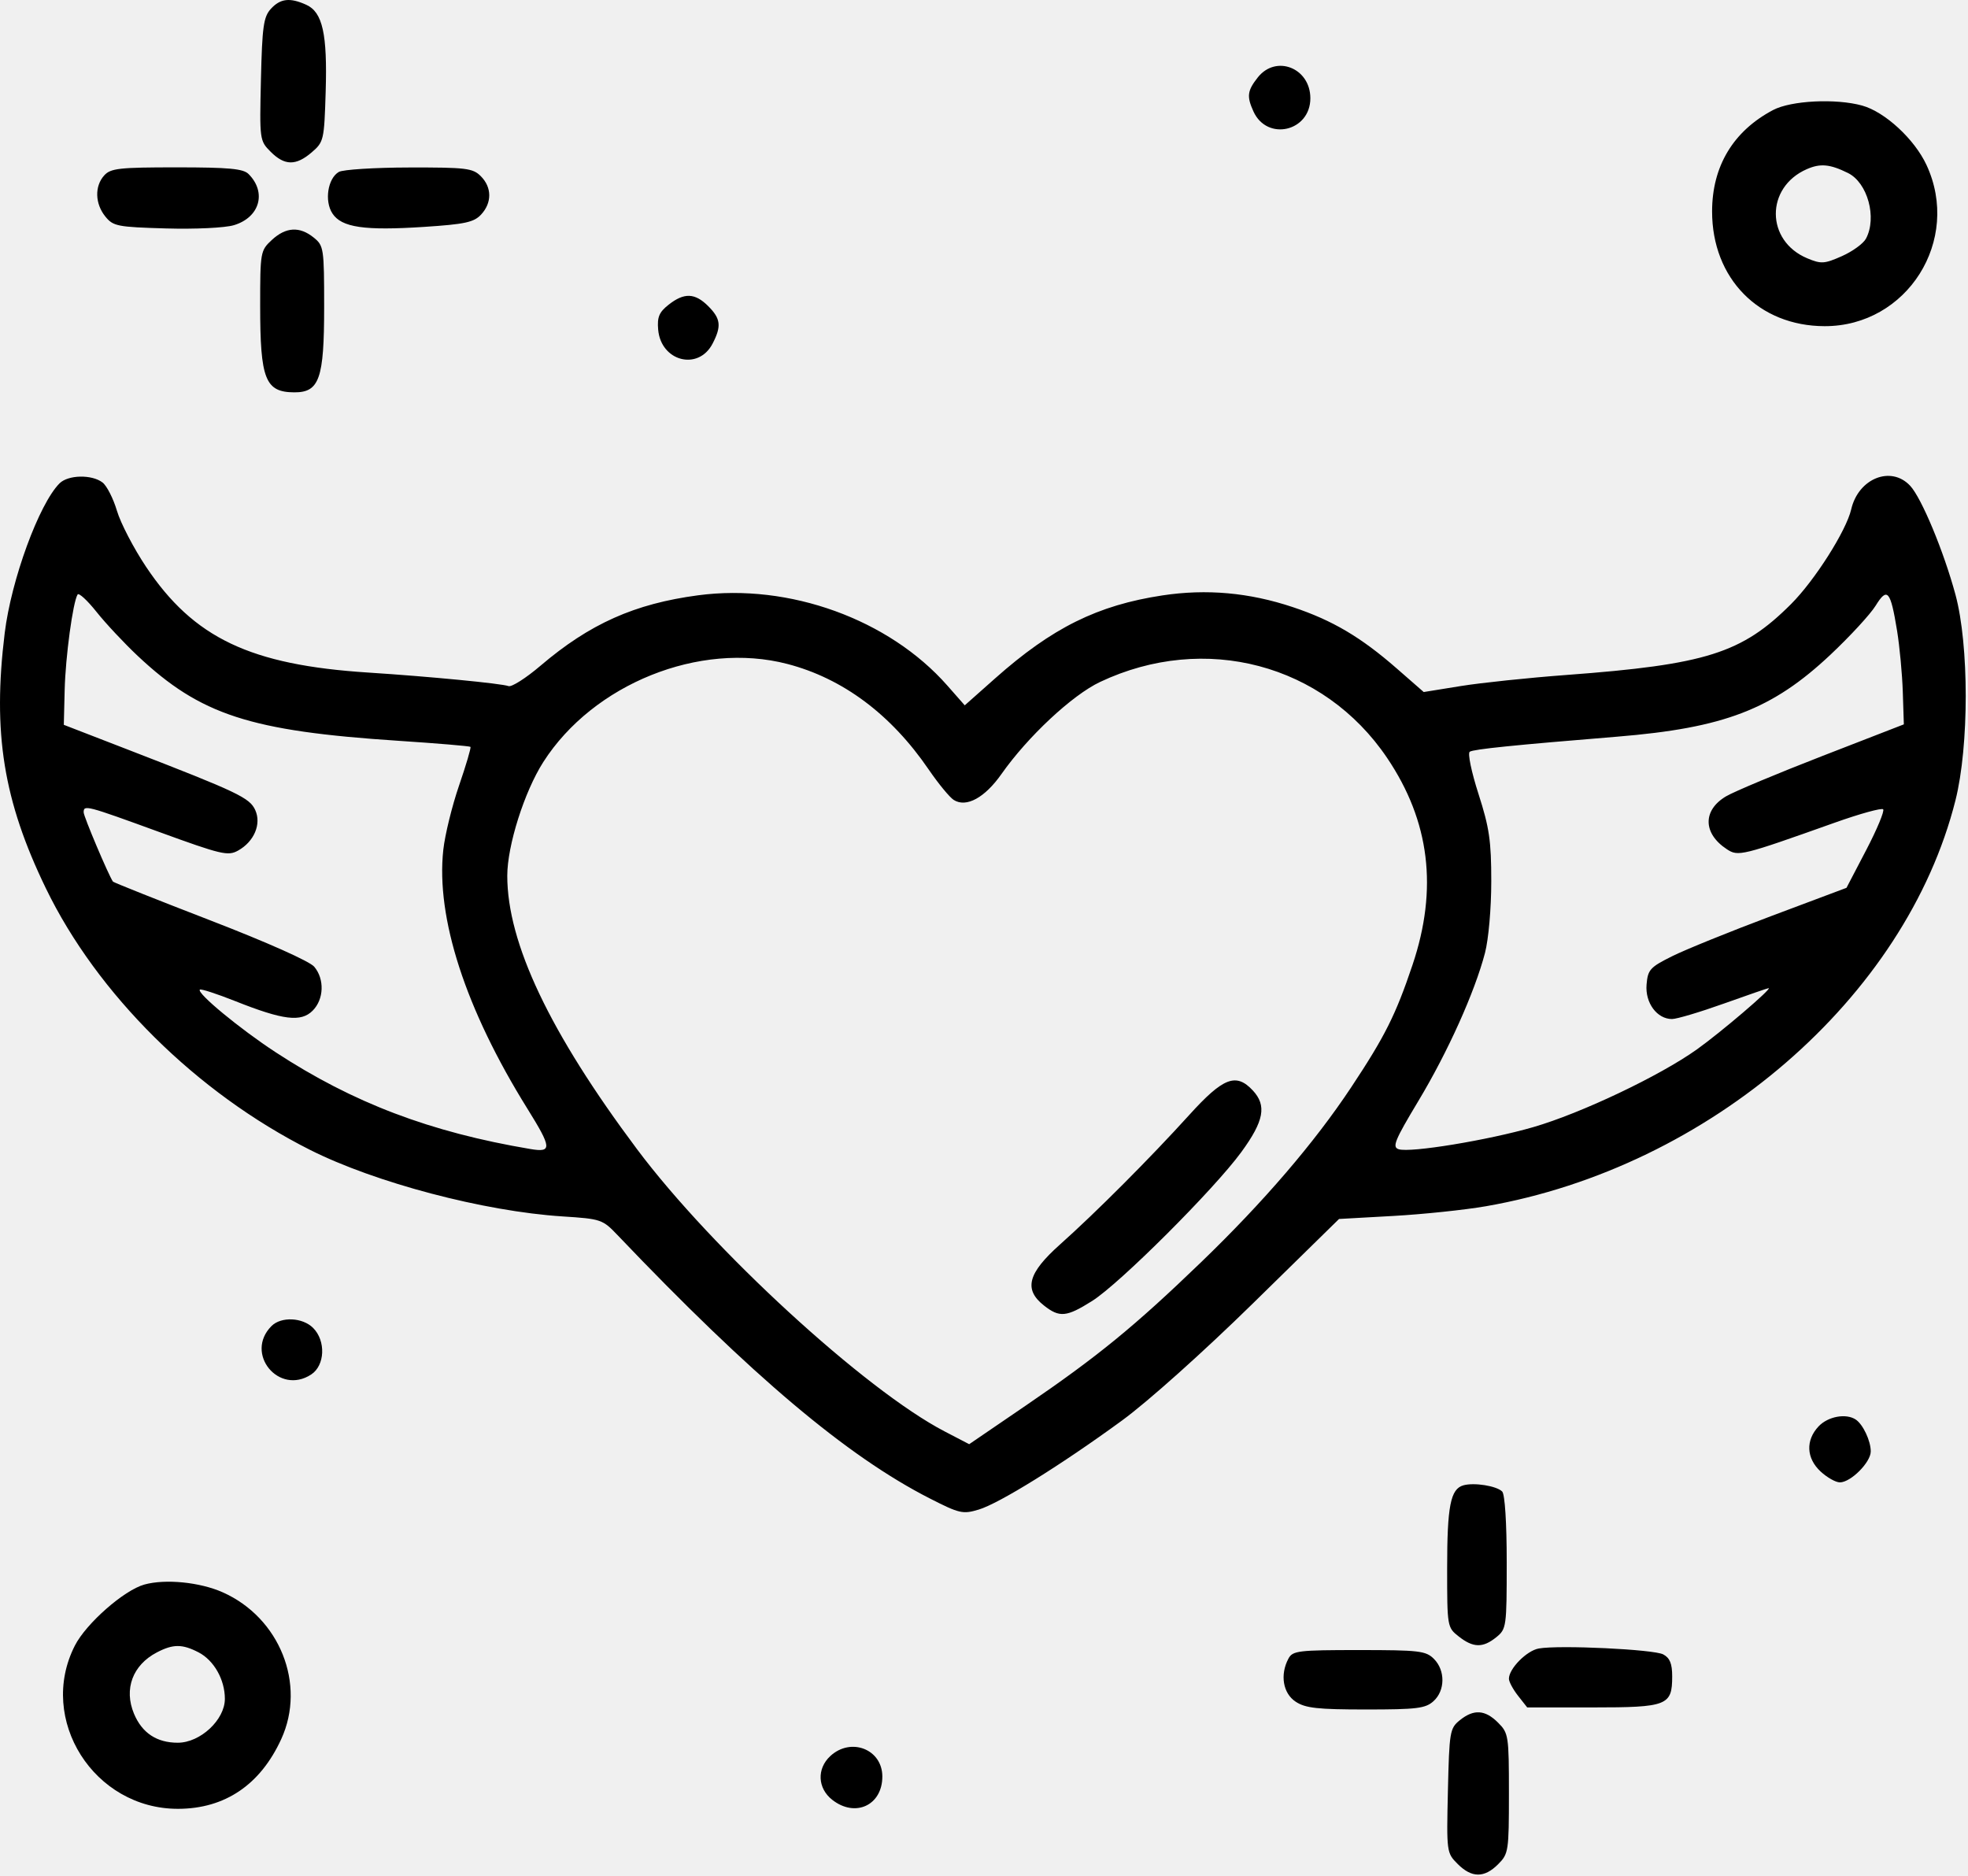
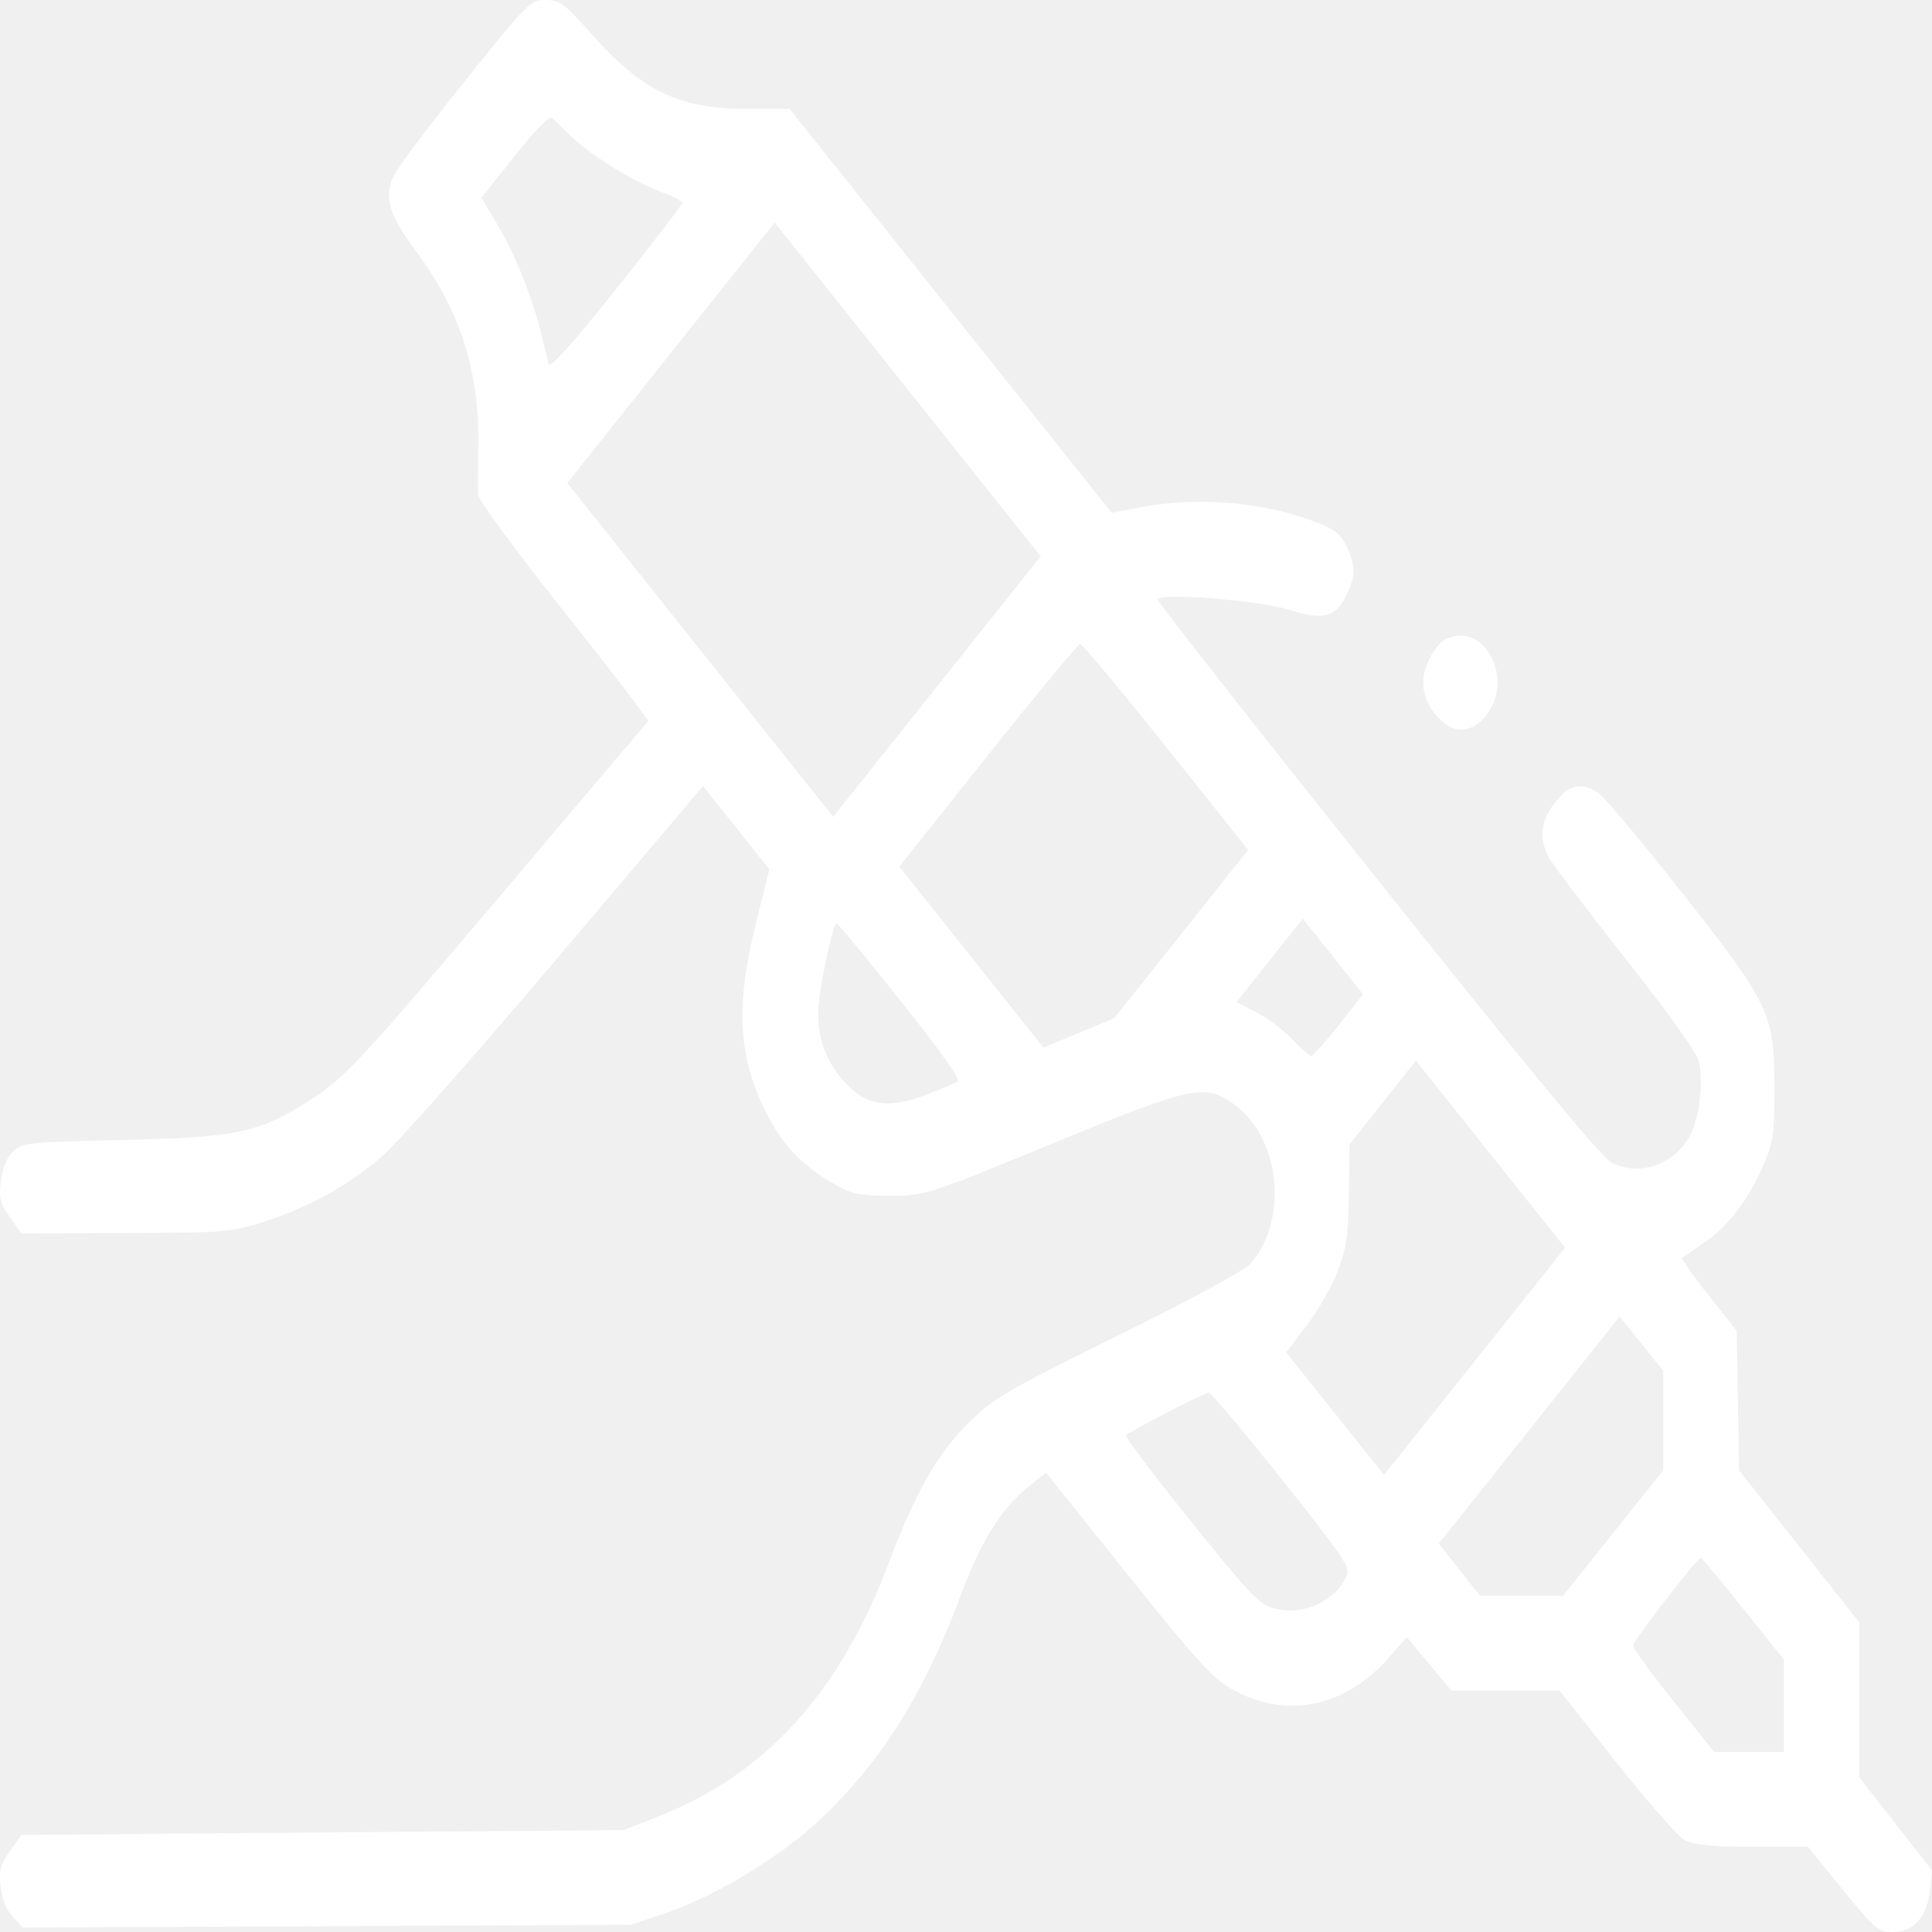
- <svg xmlns="http://www.w3.org/2000/svg" width="446" height="425" viewBox="0 0 446 425" fill="none">
-   <path fill-rule="evenodd" clip-rule="evenodd" d="M61.365 2.028C59.724 3.839 59.416 6.045 59.136 17.997C58.815 31.698 58.84 31.896 61.34 34.395C64.508 37.565 67.069 37.596 70.654 34.514C73.374 32.176 73.472 31.756 73.805 20.8C74.204 7.684 73.112 2.772 69.422 1.091C65.707 -0.603 63.519 -0.348 61.365 2.028ZM285.034 17.561C282.669 20.567 282.509 21.841 284.07 25.268C287.169 32.069 296.961 29.791 296.961 22.27C296.961 15.392 289.162 12.312 285.034 17.561ZM401.82 24.938C392.794 29.706 388.005 37.675 388.005 47.925C388.005 63.1 398.596 73.891 413.514 73.915C432.213 73.945 444.533 54.434 436.587 37.37C433.869 31.532 427.183 25.36 422.026 23.927C416.059 22.27 405.909 22.777 401.82 24.938ZM418.796 39.203C423.248 41.398 425.421 49.328 422.875 54.086C422.278 55.2 419.821 56.984 417.414 58.05C413.445 59.806 412.718 59.85 409.578 58.538C400.127 54.59 400.057 42.462 409.461 38.337C412.539 36.986 414.71 37.188 418.796 39.203ZM23.616 39.755C21.413 42.188 21.521 46.16 23.87 49.065C25.648 51.264 26.591 51.449 37.593 51.767C44.242 51.959 50.98 51.636 53.008 51.029C58.865 49.275 60.489 43.596 56.324 39.431C55.118 38.227 51.868 37.925 40.044 37.925C27.002 37.925 25.076 38.139 23.616 39.755ZM76.788 38.962C74.276 40.428 73.484 45.55 75.334 48.371C77.415 51.55 82.549 52.301 96.118 51.416C105.382 50.81 107.397 50.374 109.028 48.623C111.518 45.952 111.491 42.456 108.961 39.925C107.145 38.109 105.651 37.928 92.71 37.956C84.873 37.972 77.709 38.425 76.788 38.962ZM61.606 54.377C59.017 56.778 58.961 57.099 58.961 69.312C58.961 85.96 60.111 88.879 66.688 88.91C72.373 88.938 73.46 85.84 73.46 69.632C73.46 56.252 73.376 55.682 71.1 53.839C67.912 51.255 64.784 51.432 61.606 54.377ZM151.542 69.04C149.377 70.743 148.913 71.843 149.157 74.691C149.777 81.907 158.274 84.088 161.496 77.858C163.537 73.912 163.338 72.212 160.506 69.38C157.496 66.37 155.055 66.276 151.542 69.04ZM13.492 109.537C8.85 114.18 2.548 131.38 1.068 143.447C-1.707 166.075 0.767 181.427 10.389 201.292C22.02 225.308 44.569 247.639 70.24 260.566C85.028 268.014 109.676 274.513 127.461 275.655C136.221 276.218 136.554 276.331 139.961 279.904C170.365 311.797 191.939 329.992 210.697 339.56C217.431 342.995 218.199 343.171 221.782 342.098C226.456 340.697 240.544 331.944 254.293 321.896C260.149 317.617 272.731 306.359 283.961 295.351L303.461 276.235L315.756 275.55C322.518 275.173 331.968 274.182 336.756 273.349C387.427 264.524 431.91 226.069 443.158 181.366C446.258 169.046 446.258 146.201 443.159 134.751C440.497 124.919 435.479 112.859 432.895 110.086C428.562 105.434 421.154 108.395 419.531 115.426C418.412 120.274 411.274 131.518 405.907 136.884C394.748 148.044 386.619 150.609 354.961 152.96C346.436 153.593 335.679 154.721 331.057 155.467L322.652 156.824L316.557 151.499C308.392 144.366 301.966 140.574 292.961 137.572C283.092 134.282 273.43 133.415 263.454 134.925C248.739 137.153 238.444 142.256 225.52 153.729L218.636 159.839L214.69 155.355C201.471 140.338 178.866 132.154 158.2 134.904C143.799 136.82 133.648 141.358 122.482 150.87C119.193 153.672 115.935 155.746 115.241 155.48C113.709 154.892 97.112 153.29 83.46 152.413C56.728 150.694 43.9 144.59 33.105 128.451C30.303 124.261 27.331 118.546 26.502 115.751C25.672 112.956 24.198 110.067 23.227 109.33C20.788 107.48 15.435 107.594 13.492 109.537ZM31.203 148.628C45.469 162.033 56.617 165.66 90.379 167.881C99.132 168.457 106.44 169.072 106.617 169.248C106.793 169.425 105.633 173.362 104.039 177.998C102.445 182.633 100.837 189.188 100.466 192.565C98.769 207.987 105.491 228.695 119.501 251.208C125.069 260.155 125.152 261.217 120.211 260.386C97.478 256.564 80.008 249.928 62.461 238.45C54.358 233.151 44.526 225.027 45.291 224.263C45.52 224.034 49.136 225.208 53.328 226.873C64.18 231.184 68.206 231.681 70.85 229.036C73.419 226.467 73.585 221.889 71.21 219.069C70.177 217.84 60.542 213.545 47.651 208.565C35.656 203.931 25.73 199.979 25.596 199.783C24.575 198.294 18.96 185.022 18.96 184.096C18.96 182.35 19.421 182.469 36.068 188.535C50.202 193.685 51.666 194.03 53.961 192.749C57.603 190.715 59.285 186.733 57.84 183.562C56.577 180.788 53.917 179.523 29.46 170.059L14.46 164.254L14.655 156.34C14.841 148.811 16.517 136.452 17.588 134.719C17.863 134.273 19.794 136.05 21.878 138.668C23.962 141.285 28.157 145.767 31.203 148.628ZM429.921 142.9C430.506 146.489 431.093 152.739 431.223 156.789L431.461 164.151L412.961 171.331C402.786 175.28 392.98 179.387 391.17 180.458C385.837 183.614 385.915 188.884 391.348 192.444C393.932 194.137 394.622 193.967 415.793 186.433C421.475 184.411 426.415 183.046 426.769 183.401C427.124 183.756 425.399 187.904 422.938 192.62L418.461 201.194L401.461 207.572C392.111 211.079 381.986 215.181 378.961 216.688C373.932 219.191 373.435 219.742 373.154 223.119C372.81 227.26 375.517 230.926 378.92 230.926C379.998 230.926 385.285 229.351 390.67 227.426C396.055 225.501 400.622 223.926 400.819 223.926C401.719 223.926 390.07 233.874 384.579 237.797C376.171 243.802 358.294 252.294 347.461 255.427C337.222 258.389 319.643 261.277 316.988 260.435C315.449 259.946 316.049 258.475 321.452 249.478C328.122 238.374 334.205 224.855 336.532 215.966C337.345 212.859 337.961 205.856 337.961 199.716C337.961 190.553 337.524 187.568 335.065 179.921C333.452 174.905 332.576 170.664 333.088 170.348C334.019 169.772 342.89 168.867 366.461 166.943C390.741 164.961 401.641 160.774 414.831 148.366C419.257 144.203 423.858 139.211 425.056 137.273C427.712 132.975 428.438 133.815 429.921 142.9ZM178.419 150.457C191.013 153.737 201.922 161.881 210.461 174.375C212.661 177.594 215.225 180.705 216.158 181.289C218.997 183.063 223.173 180.787 226.961 175.402C232.936 166.908 242.98 157.53 249.304 154.541C273.037 143.324 299.985 150.454 314.355 171.752C324.034 186.098 325.914 201.407 320.113 218.663C316.303 229.996 313.86 234.87 306.194 246.426C297.889 258.946 286.342 272.4 272.217 286.017C257.137 300.553 248.831 307.347 232.544 318.467L219.644 327.274L214.053 324.365C196.089 315.019 161.403 283.192 144.37 260.426C124.575 233.968 114.961 213.711 114.961 198.458C114.961 191.622 118.831 179.405 123.125 172.688C134.443 154.984 158.565 145.286 178.419 150.457ZM269.505 252.676C260.687 262.413 248.336 274.79 240.211 282.032C232.914 288.536 231.955 292.203 236.596 295.853C240.124 298.629 241.691 298.479 247.515 294.811C253.74 290.891 275.17 269.501 281.322 261.066C286.458 254.025 287.108 250.535 283.922 247.115C280.128 243.042 277.21 244.167 269.505 252.676ZM61.533 300.496C55.334 306.696 63.185 316.284 70.525 311.476C73.653 309.427 73.882 303.848 70.96 300.926C68.57 298.535 63.717 298.313 61.533 300.496ZM412.135 323.24C409.163 326.405 409.349 330.455 412.607 333.474C414.062 334.822 416.022 335.926 416.961 335.926C419.43 335.926 423.961 331.383 423.961 328.908C423.961 326.514 422.207 322.79 420.561 321.691C418.364 320.224 414.26 320.979 412.135 323.24ZM331.654 336.591C328.721 337.408 327.961 341.282 327.961 355.419C327.961 368.663 327.984 368.799 330.596 370.853C333.871 373.429 336.066 373.471 339.1 371.014C341.392 369.159 341.461 368.662 341.461 354.064C341.461 345.068 341.047 338.612 340.43 337.995C339.158 336.723 334.091 335.912 331.654 336.591ZM32.708 359.082C28.096 360.365 19.526 367.898 16.965 372.918C8.426 389.657 21.302 409.973 40.407 409.904C51.004 409.866 59.002 404.446 63.742 394.094C69.424 381.679 63.395 366.576 50.461 360.834C45.282 358.534 37.452 357.761 32.708 359.082ZM44.993 374.443C48.483 376.248 50.961 380.621 50.961 384.976C50.961 389.737 45.392 394.926 40.283 394.926C35.523 394.926 32.19 392.717 30.367 388.357C28.029 382.76 30.058 377.32 35.556 374.453C39.224 372.54 41.309 372.537 44.993 374.443ZM348.733 373.57C345.989 374.057 341.961 378.136 341.961 380.426C341.961 381.103 342.894 382.842 344.034 384.291L346.105 386.926H360.962C377.846 386.926 378.961 386.49 378.961 379.89C378.961 377.001 378.437 375.716 376.932 374.91C374.789 373.763 353.375 372.746 348.733 373.57ZM291.996 375.86C290.039 379.517 290.75 383.742 293.642 385.636C295.857 387.088 298.618 387.393 309.555 387.393C321.124 387.393 323.05 387.155 324.874 385.504C327.527 383.104 327.568 378.533 324.961 375.926C323.139 374.104 321.628 373.926 307.996 373.926C294.224 373.926 292.949 374.08 291.996 375.86ZM330.822 389.835C328.575 391.652 328.444 392.426 328.135 405.806C327.813 419.712 327.839 419.895 330.34 422.396C333.527 425.583 336.371 425.607 339.506 422.471C341.872 420.106 341.961 419.523 341.961 406.426C341.961 393.329 341.872 392.746 339.506 390.381C336.557 387.431 333.993 387.27 330.822 389.835ZM188.15 397.965C185.081 400.824 185.281 405.246 188.596 407.853C193.818 411.961 199.961 409.112 199.961 402.581C199.961 396.4 192.824 393.61 188.15 397.965Z" fill="black" />
+ <svg xmlns="http://www.w3.org/2000/svg" width="500" height="500" viewBox="0 0 500 500" fill="none">
+   <path fill-rule="evenodd" clip-rule="evenodd" d="M120.182 21.14C110.842 32.766 102.533 43.873 101.718 45.819C99.362 51.441 100.736 55.739 108.02 65.529C119.059 80.366 124.099 96.245 123.784 115.196C123.688 120.925 123.665 126.689 123.733 128.002C123.803 129.359 133.437 142.461 146.013 158.3C158.199 173.65 167.974 186.408 167.736 186.653C167.498 186.898 151.374 205.929 131.905 228.944C92.474 275.555 89.226 279.045 79.611 285.123C66.883 293.168 61.095 294.366 31.759 295.034C6.779 295.602 5.451 295.751 3.141 298.246C1.572 299.94 0.528 302.635 0.181 305.895C-0.287 310.267 0.03 311.472 2.605 315.083L5.567 319.24L32.736 319.124C58.575 319.013 60.361 318.855 69.192 315.898C80.495 312.114 89.554 307.075 98.564 299.555C102.355 296.391 122.293 273.885 143.65 248.661L181.939 203.438L190.523 214.213L199.108 224.989L195.654 238.82C190.203 260.64 191.043 274.107 198.776 288.891C202.781 296.548 207.59 301.55 215.302 306.086C220.257 308.999 222.211 309.436 230.275 309.436C239.439 309.436 239.943 309.275 272.257 295.996C308.607 281.06 311.598 280.396 319.098 285.599C331.258 294.036 333.634 315.37 323.71 326.995C322.339 328.6 308.529 336.147 292.129 344.254C258.754 360.75 256.995 361.789 249.515 369.439C242.286 376.83 236.565 387.11 230.051 404.412C217.378 438.07 198.055 459.297 170.154 470.207L161.444 473.613L83.501 474.245L5.559 474.877L2.601 479.034C0.031 482.645 -0.287 483.853 0.181 488.223C0.541 491.597 1.573 494.179 3.312 496.056L5.906 498.857L84.651 498.494L163.397 498.13L173.051 494.804C185.678 490.452 202.414 480.228 212.362 470.787C228.093 455.857 239.088 438.366 248.431 413.407C253.982 398.58 259.029 390.468 266.361 384.593L270.717 381.104L291.746 407.395C309.155 429.159 313.759 434.25 318.493 436.968C332.668 445.105 348.246 441.973 359.739 428.674L364.058 423.678L369.83 430.588L375.603 437.5H389.6H403.598L418.231 456.009C426.279 466.188 434.277 475.287 436.005 476.229C438.225 477.439 443.362 477.941 453.518 477.941H467.89L476.849 488.971C485.174 499.218 486.092 500 489.792 500C495.245 500 498.707 496.15 499.442 489.268L500 484.055L490.595 472.04L481.191 460.026V439.962V419.898L465.632 400.207L450.075 380.515L449.767 362.466L449.46 344.418L442.191 335.235C438.193 330.184 435.117 325.844 435.356 325.591C435.596 325.338 438.116 323.569 440.955 321.658C447.171 317.479 452.764 310.13 456.47 301.275C458.965 295.315 459.211 293.581 459.217 281.863C459.228 262.292 458.129 259.968 435.04 230.699C424.715 217.609 415.079 206.119 413.629 205.165C409.315 202.328 406.146 203.021 402.499 207.598C398.755 212.298 398.195 216.961 400.787 221.847C401.671 223.513 410.646 235.355 420.73 248.162C432.386 262.963 439.313 272.699 439.744 274.882C440.878 280.618 439.689 289.828 437.264 294.104C432.994 301.632 424.159 304.55 416.966 300.808C414.452 299.5 395.847 276.985 356.465 227.599C325.186 188.373 299.594 155.788 299.594 155.187C299.594 153.278 325.87 155.319 333.766 157.842C342.424 160.61 345.68 159.749 348.499 153.945C350.853 149.1 350.841 146.218 348.446 141.288C346.896 138.098 345.283 136.887 339.906 134.88C326.363 129.825 310.027 128.516 295.145 131.294L287.687 132.686L246.019 80.436L204.35 28.186H193.598C175.666 28.186 166.188 23.621 152.843 8.555C146.034 0.868 144.854 0 141.214 0C137.276 0 136.688 0.592 120.182 21.14ZM147.776 35.248C152.888 40.217 163.914 47.044 170.964 49.605C174.051 50.727 176.577 52.025 176.577 52.49C176.577 52.955 168.908 62.95 159.535 74.701C148.36 88.711 142.335 95.458 142.036 94.297C141.786 93.322 140.827 89.491 139.905 85.784C137.584 76.451 133.155 65.555 128.517 57.767L124.603 51.195L133.204 40.349C138.393 33.805 142.215 29.89 142.838 30.478C143.406 31.014 145.628 33.16 147.776 35.248ZM242.48 177.689L215.63 211.392L181.219 168.2L146.808 125.006L173.646 91.302L200.486 57.596L234.909 100.79L269.331 143.985L242.48 177.689ZM374.045 165.477C372.84 166.085 370.956 168.393 369.859 170.607C367.277 175.81 367.968 180.909 371.855 185.355C375.947 190.036 380.777 189.955 384.61 185.143C392.145 175.684 383.971 160.467 374.045 165.477ZM301.782 193.31L323.024 219.952L305.71 241.712L288.395 263.471L279.229 267.304L270.065 271.136L251.395 247.703L232.727 224.271L255.658 195.468C268.269 179.627 279.027 166.667 279.564 166.667C280.1 166.667 290.099 178.656 301.782 193.31ZM346.469 265.305C343.004 269.694 339.786 273.284 339.319 273.284C338.852 273.284 336.694 271.376 334.524 269.045C332.354 266.713 328.206 263.571 325.306 262.062L320.034 259.32L328.594 248.525L337.156 237.729L344.961 247.528L352.768 257.327L346.469 265.305ZM233.162 259.137C244.043 272.814 248.752 279.515 247.796 279.958C231.143 287.662 224.813 287.467 217.711 279.031C213.651 274.207 211.725 268.789 211.725 262.189C211.725 257.021 215.457 238.971 216.525 238.971C216.85 238.971 224.337 248.045 233.162 259.137ZM381.615 352.311L358.186 381.719L345.524 365.862L332.862 350.004L338.235 342.933C341.191 339.043 344.799 332.673 346.254 328.776C348.537 322.662 348.925 319.941 349.093 308.911L349.288 296.13L357.865 285.313L366.443 274.495L385.744 298.699L405.044 322.902L381.615 352.311ZM430.422 367.626V380.549L417.473 396.77L404.523 412.99H393.763H383.004L377.688 406.234L372.372 399.477L395.765 370.094L419.158 340.712L424.791 347.707L430.422 354.702V367.626ZM331.683 382.803C347.83 403.092 349.489 405.56 348.517 407.839C345.732 414.371 337.289 418.202 329.866 416.301C325.915 415.29 323.752 413.033 308.154 393.645C298.626 381.801 291.07 371.811 291.363 371.444C292.061 370.566 311.505 360.548 312.785 360.404C313.327 360.343 321.831 370.423 331.683 382.803ZM451.153 416.339L461.665 429.493V441.462V453.431H452.649H443.635L433.123 440.278C427.342 433.044 422.612 426.575 422.612 425.903C422.612 424.686 439.21 403.186 440.149 403.186C440.42 403.186 445.372 409.105 451.153 416.339Z" fill="white" />
</svg>
